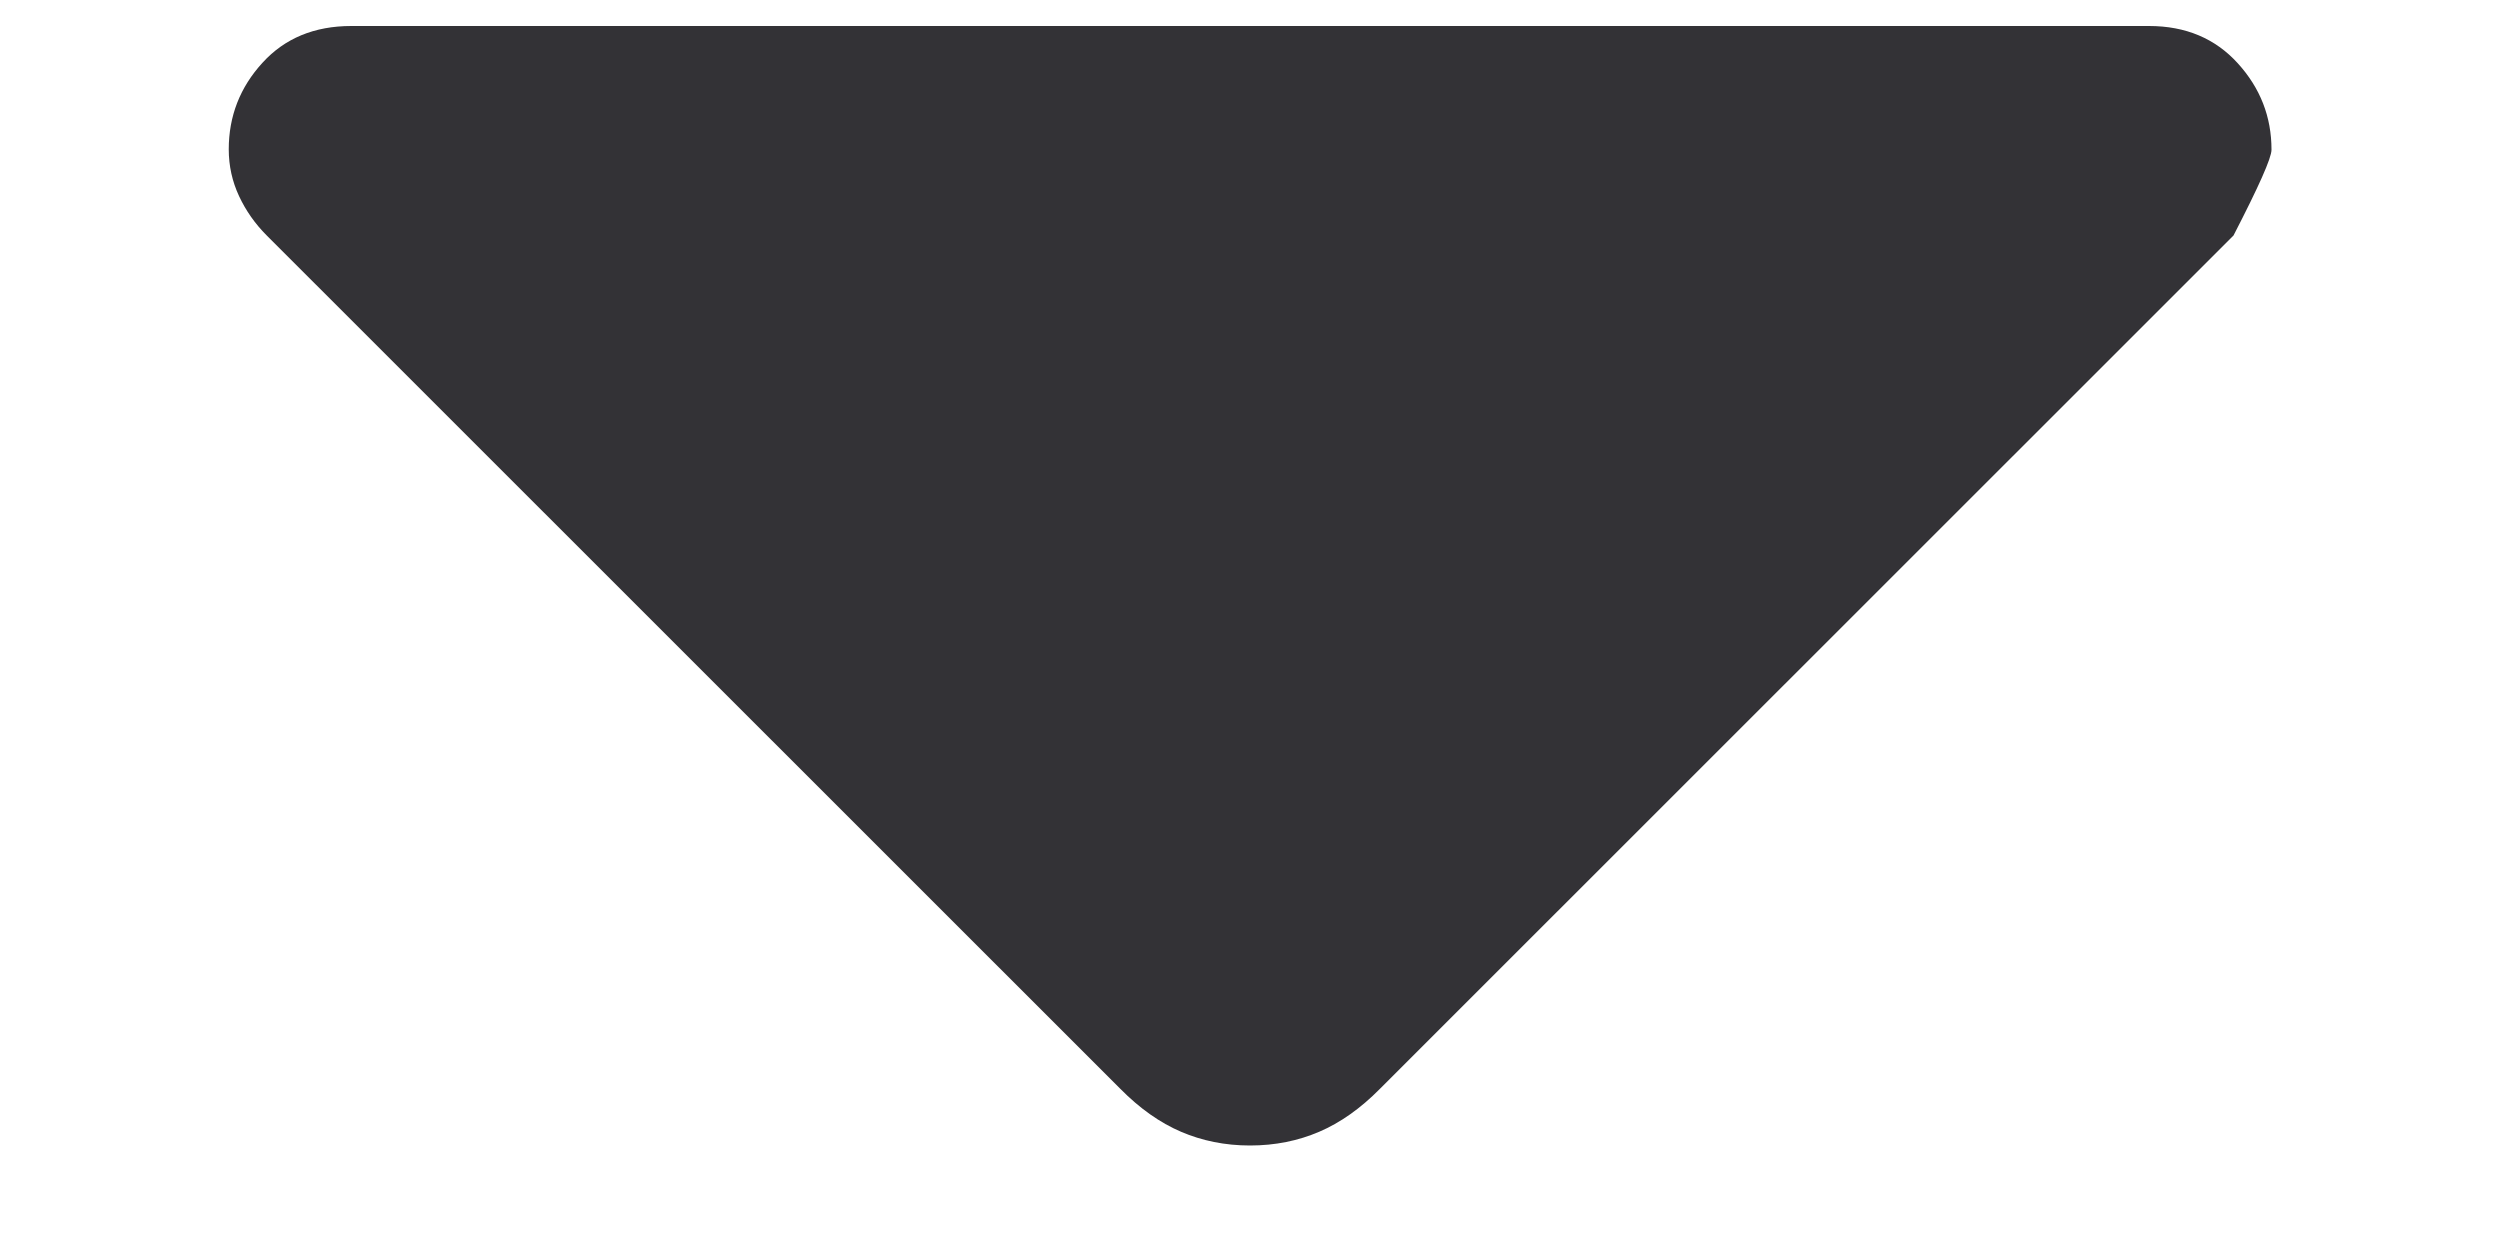
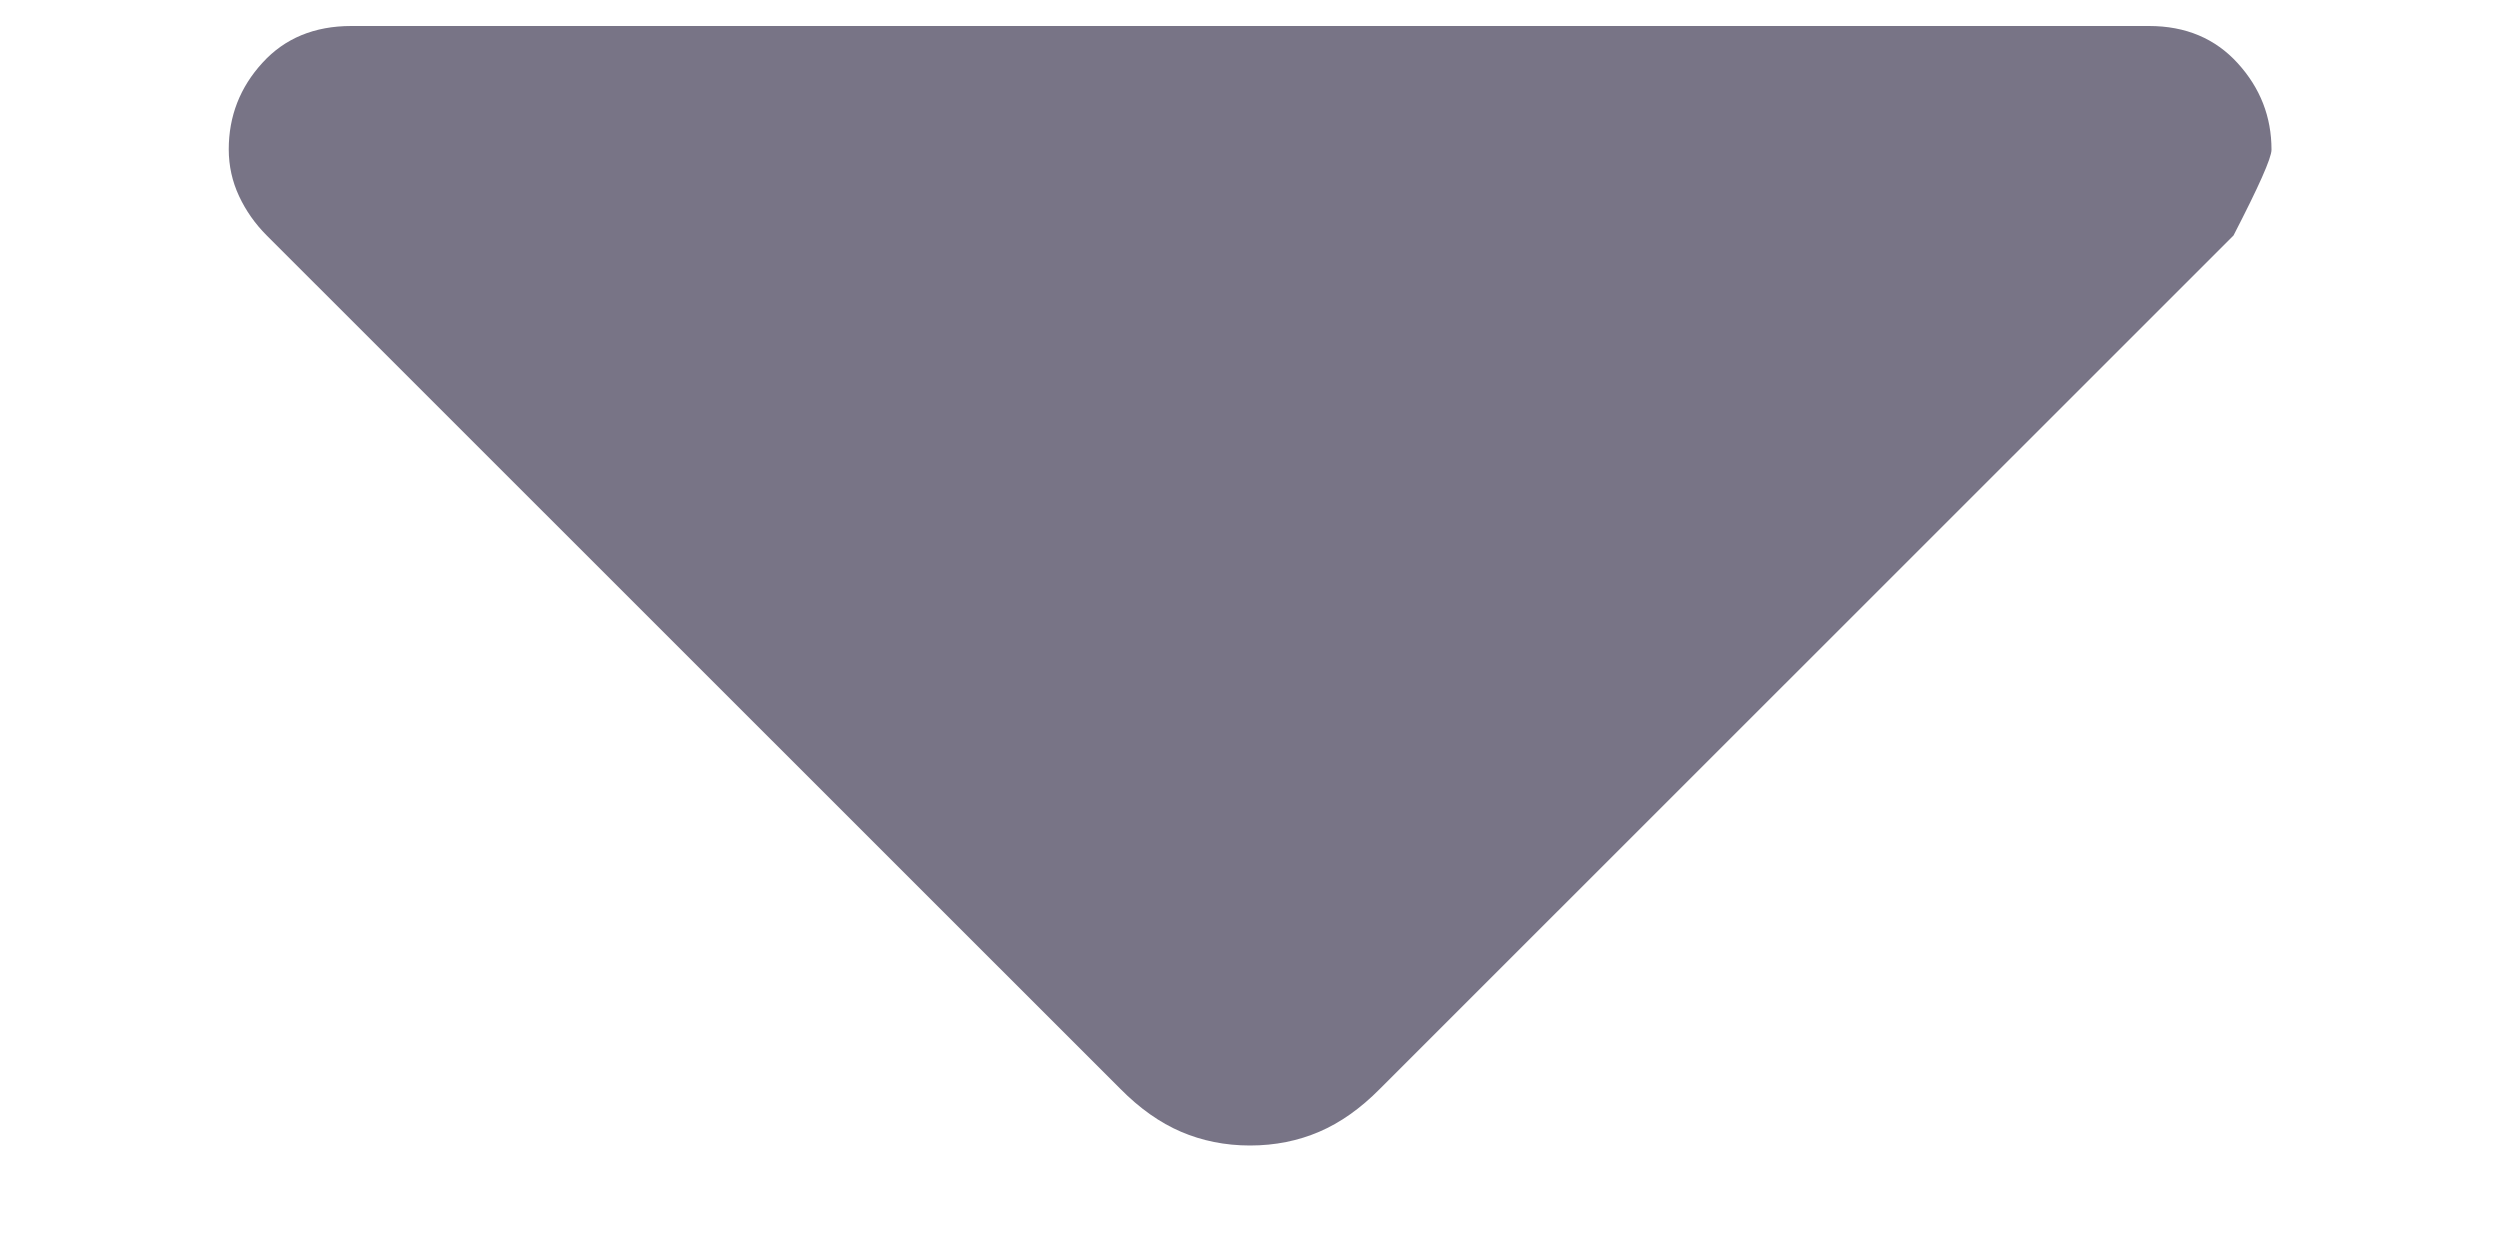
<svg xmlns="http://www.w3.org/2000/svg" width="10" height="5" viewBox="0 0 10 5" fill="none">
-   <path d="M4.481 4.355L1.067 0.942C1.02 0.895 0.983 0.842 0.956 0.784C0.929 0.726 0.915 0.664 0.915 0.597C0.915 0.465 0.96 0.349 1.05 0.251C1.139 0.153 1.258 0.104 1.405 0.104H8.596C8.743 0.104 8.861 0.154 8.951 0.253C9.041 0.352 9.086 0.467 9.086 0.599C9.086 0.632 9.035 0.746 8.934 0.942L5.52 4.355C5.442 4.434 5.361 4.491 5.277 4.527C5.193 4.563 5.101 4.582 5 4.582C4.9 4.582 4.808 4.563 4.724 4.527C4.64 4.491 4.559 4.434 4.481 4.355Z" fill="#333236" />
+   <path d="M4.481 4.355L1.067 0.942C1.02 0.895 0.983 0.842 0.956 0.784C0.929 0.726 0.915 0.664 0.915 0.597C0.915 0.465 0.96 0.349 1.05 0.251C1.139 0.153 1.258 0.104 1.405 0.104H8.596C8.743 0.104 8.861 0.154 8.951 0.253C9.041 0.352 9.086 0.467 9.086 0.599C9.086 0.632 9.035 0.746 8.934 0.942L5.52 4.355C5.442 4.434 5.361 4.491 5.277 4.527C5.193 4.563 5.101 4.582 5 4.582C4.9 4.582 4.808 4.563 4.724 4.527C4.64 4.491 4.559 4.434 4.481 4.355Z" fill="#787486" />
</svg>
